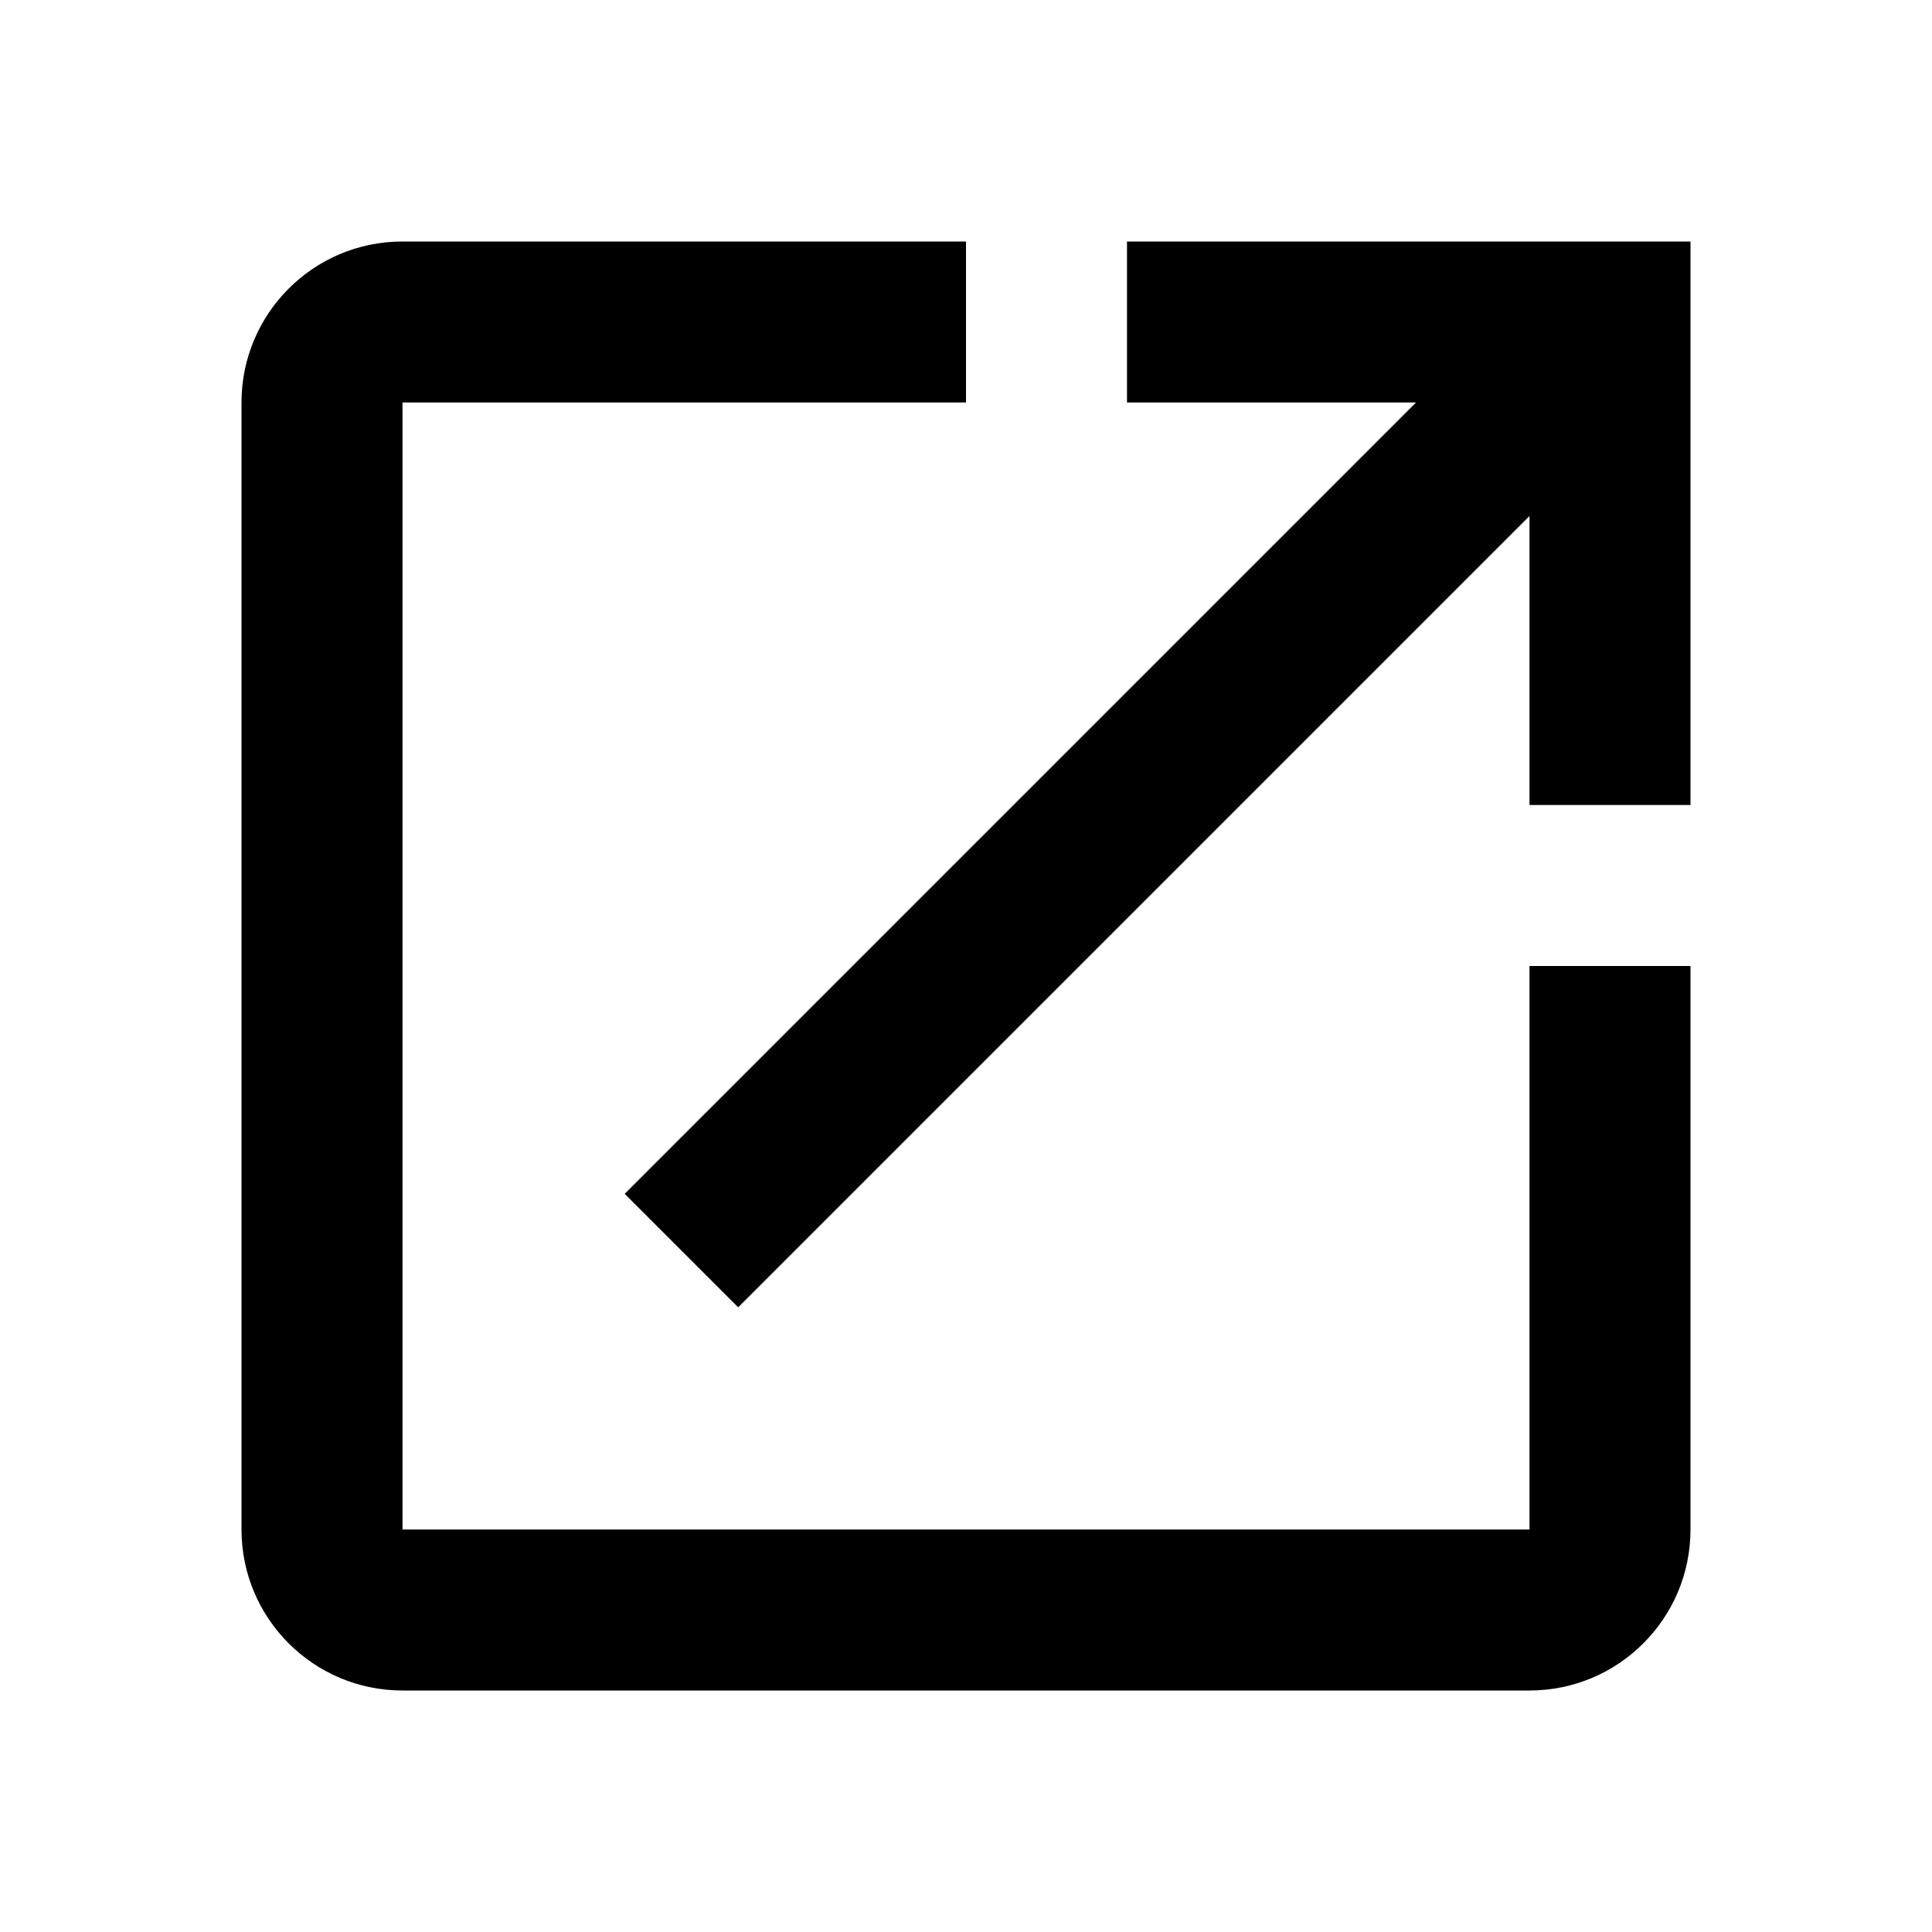
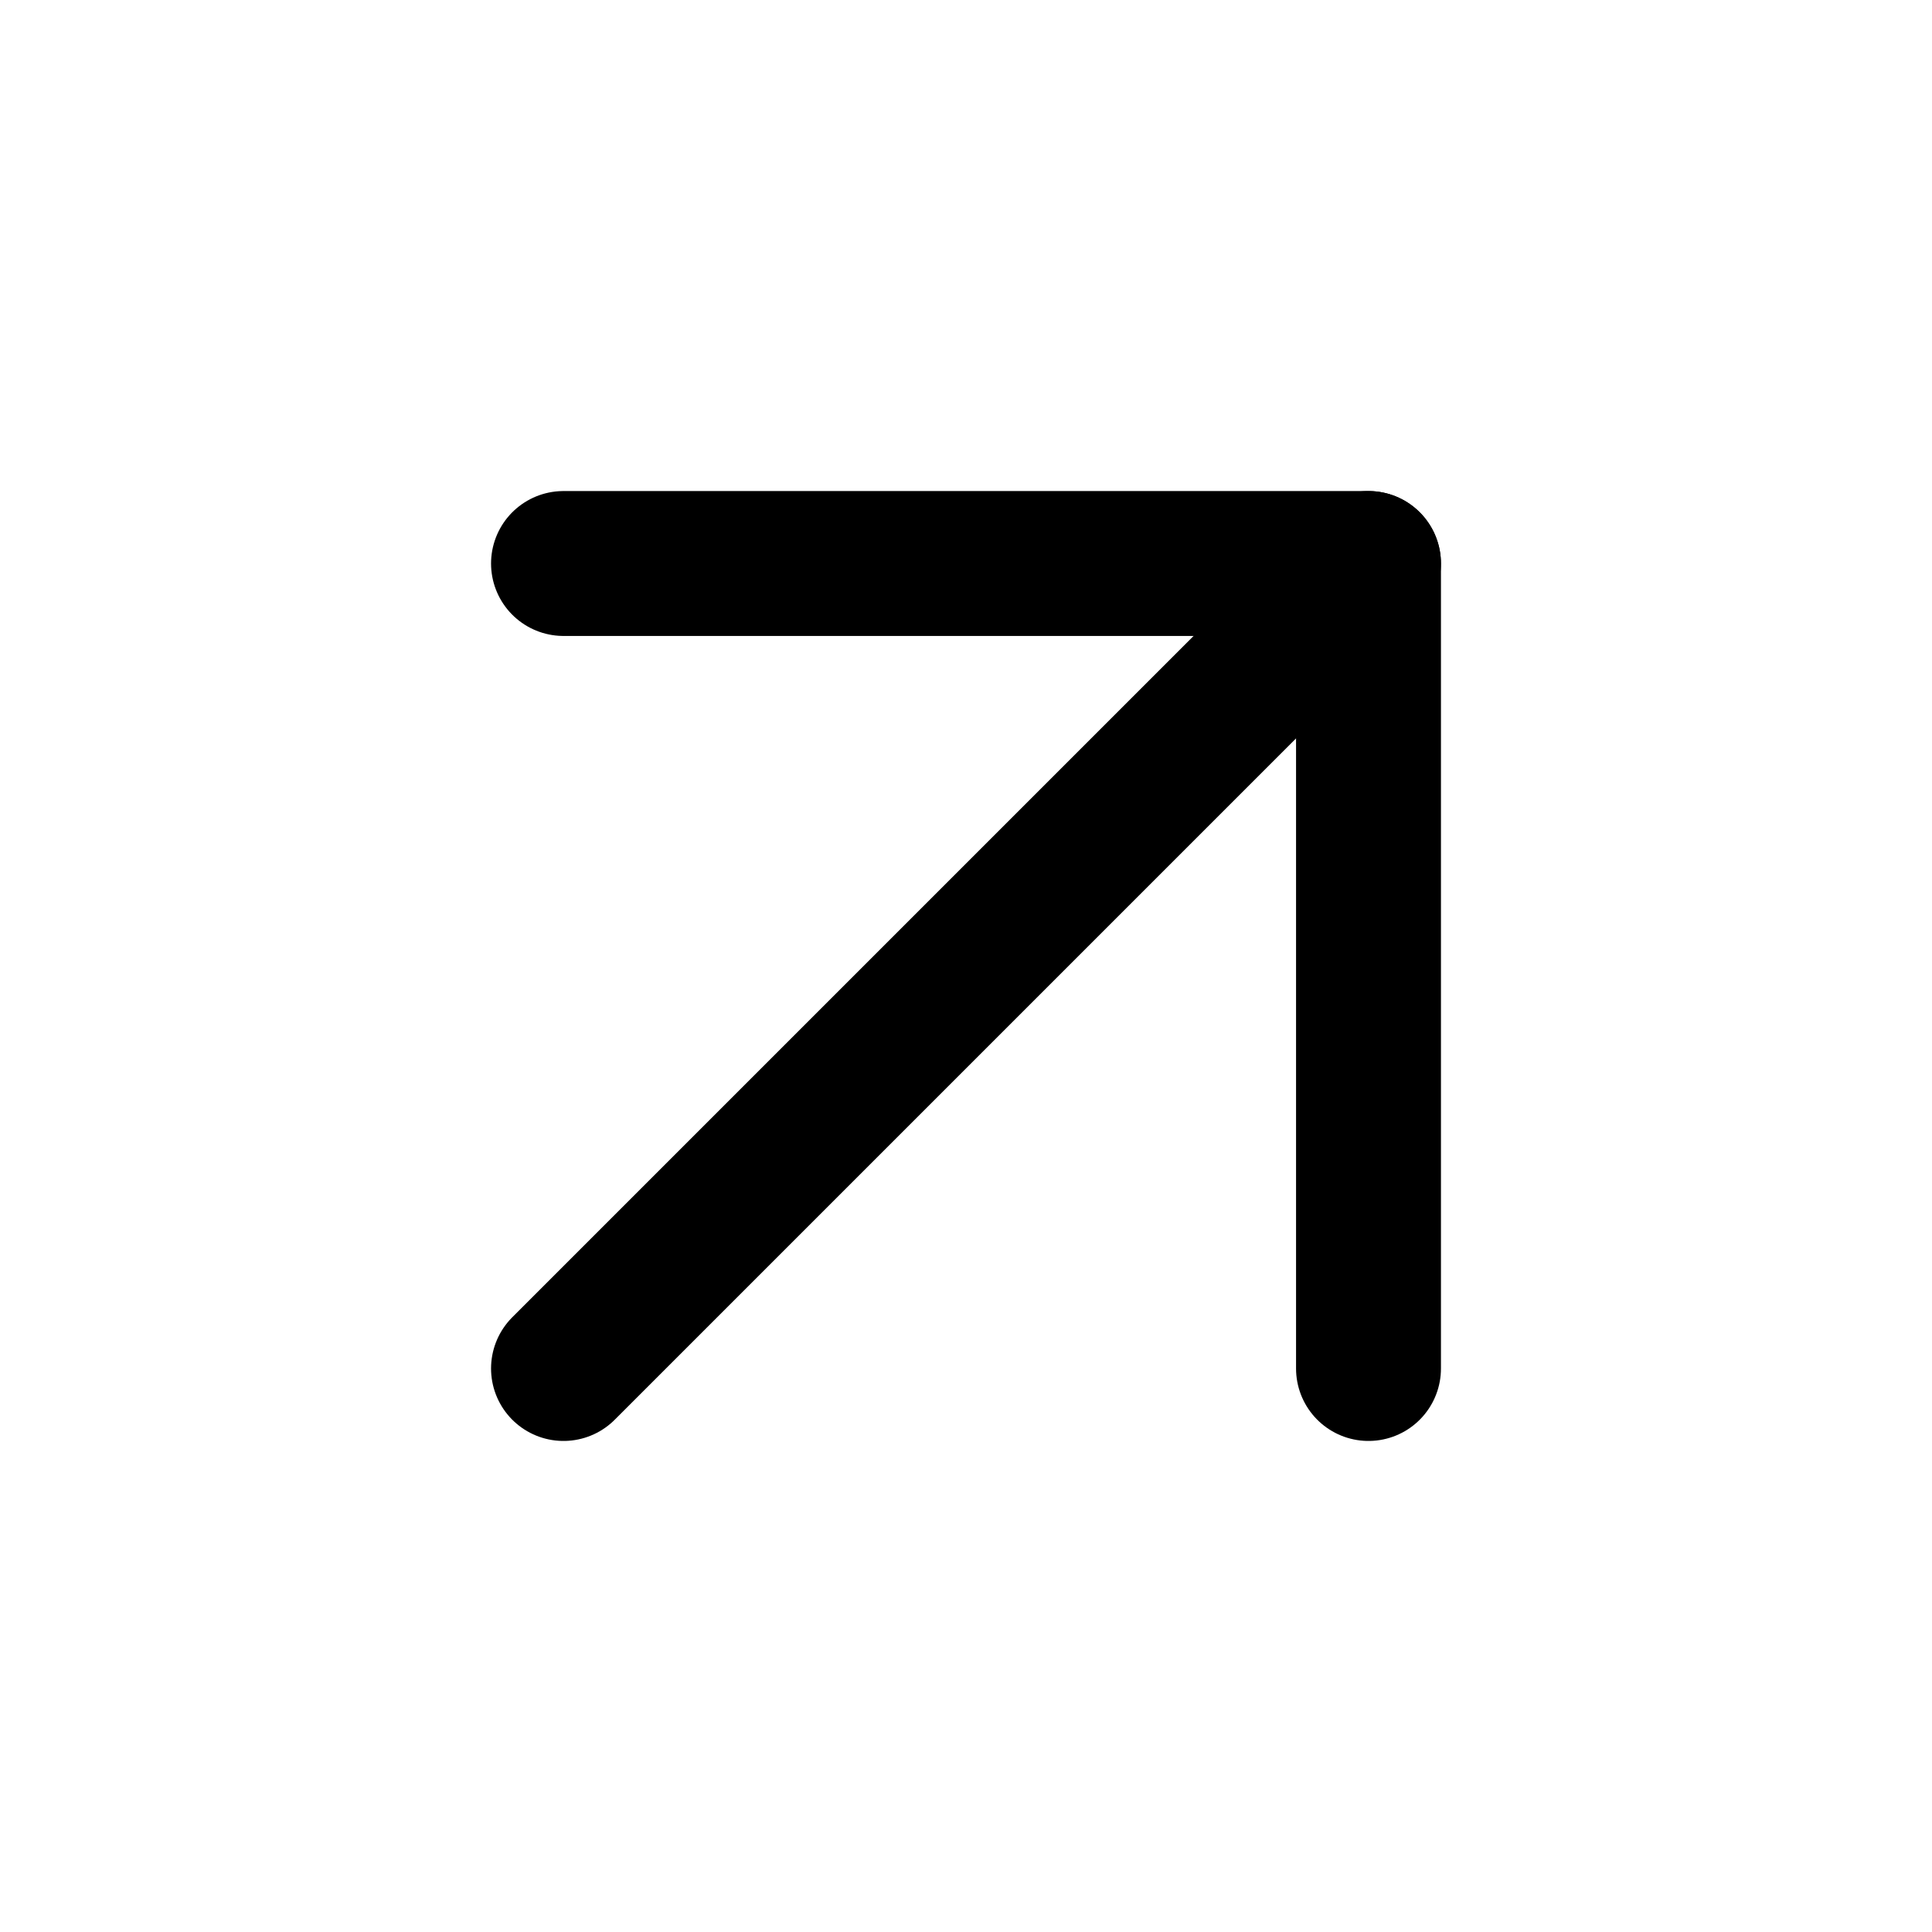
- <svg xmlns="http://www.w3.org/2000/svg" id="mdi-open-in-new" viewBox="0 0 24 24">
-   <path d="M14,3V5H17.59L7.76,14.83L9.17,16.24L19,6.41V10H21V3M19,19H5V5H12V3H5C3.89,3 3,3.9 3,5V19A2,2 0 0,0 5,21H19A2,2 0 0,0 21,19V12H19V19Z" />
+ <svg xmlns="http://www.w3.org/2000/svg" viewBox="0 0 24 24" fill="none" stroke="currentColor" stroke-width="1.8" stroke-linecap="round" stroke-linejoin="round">
+   <path d="M7 17 17 7" />
+   <path d="M7 7h10v10" />
</svg>
